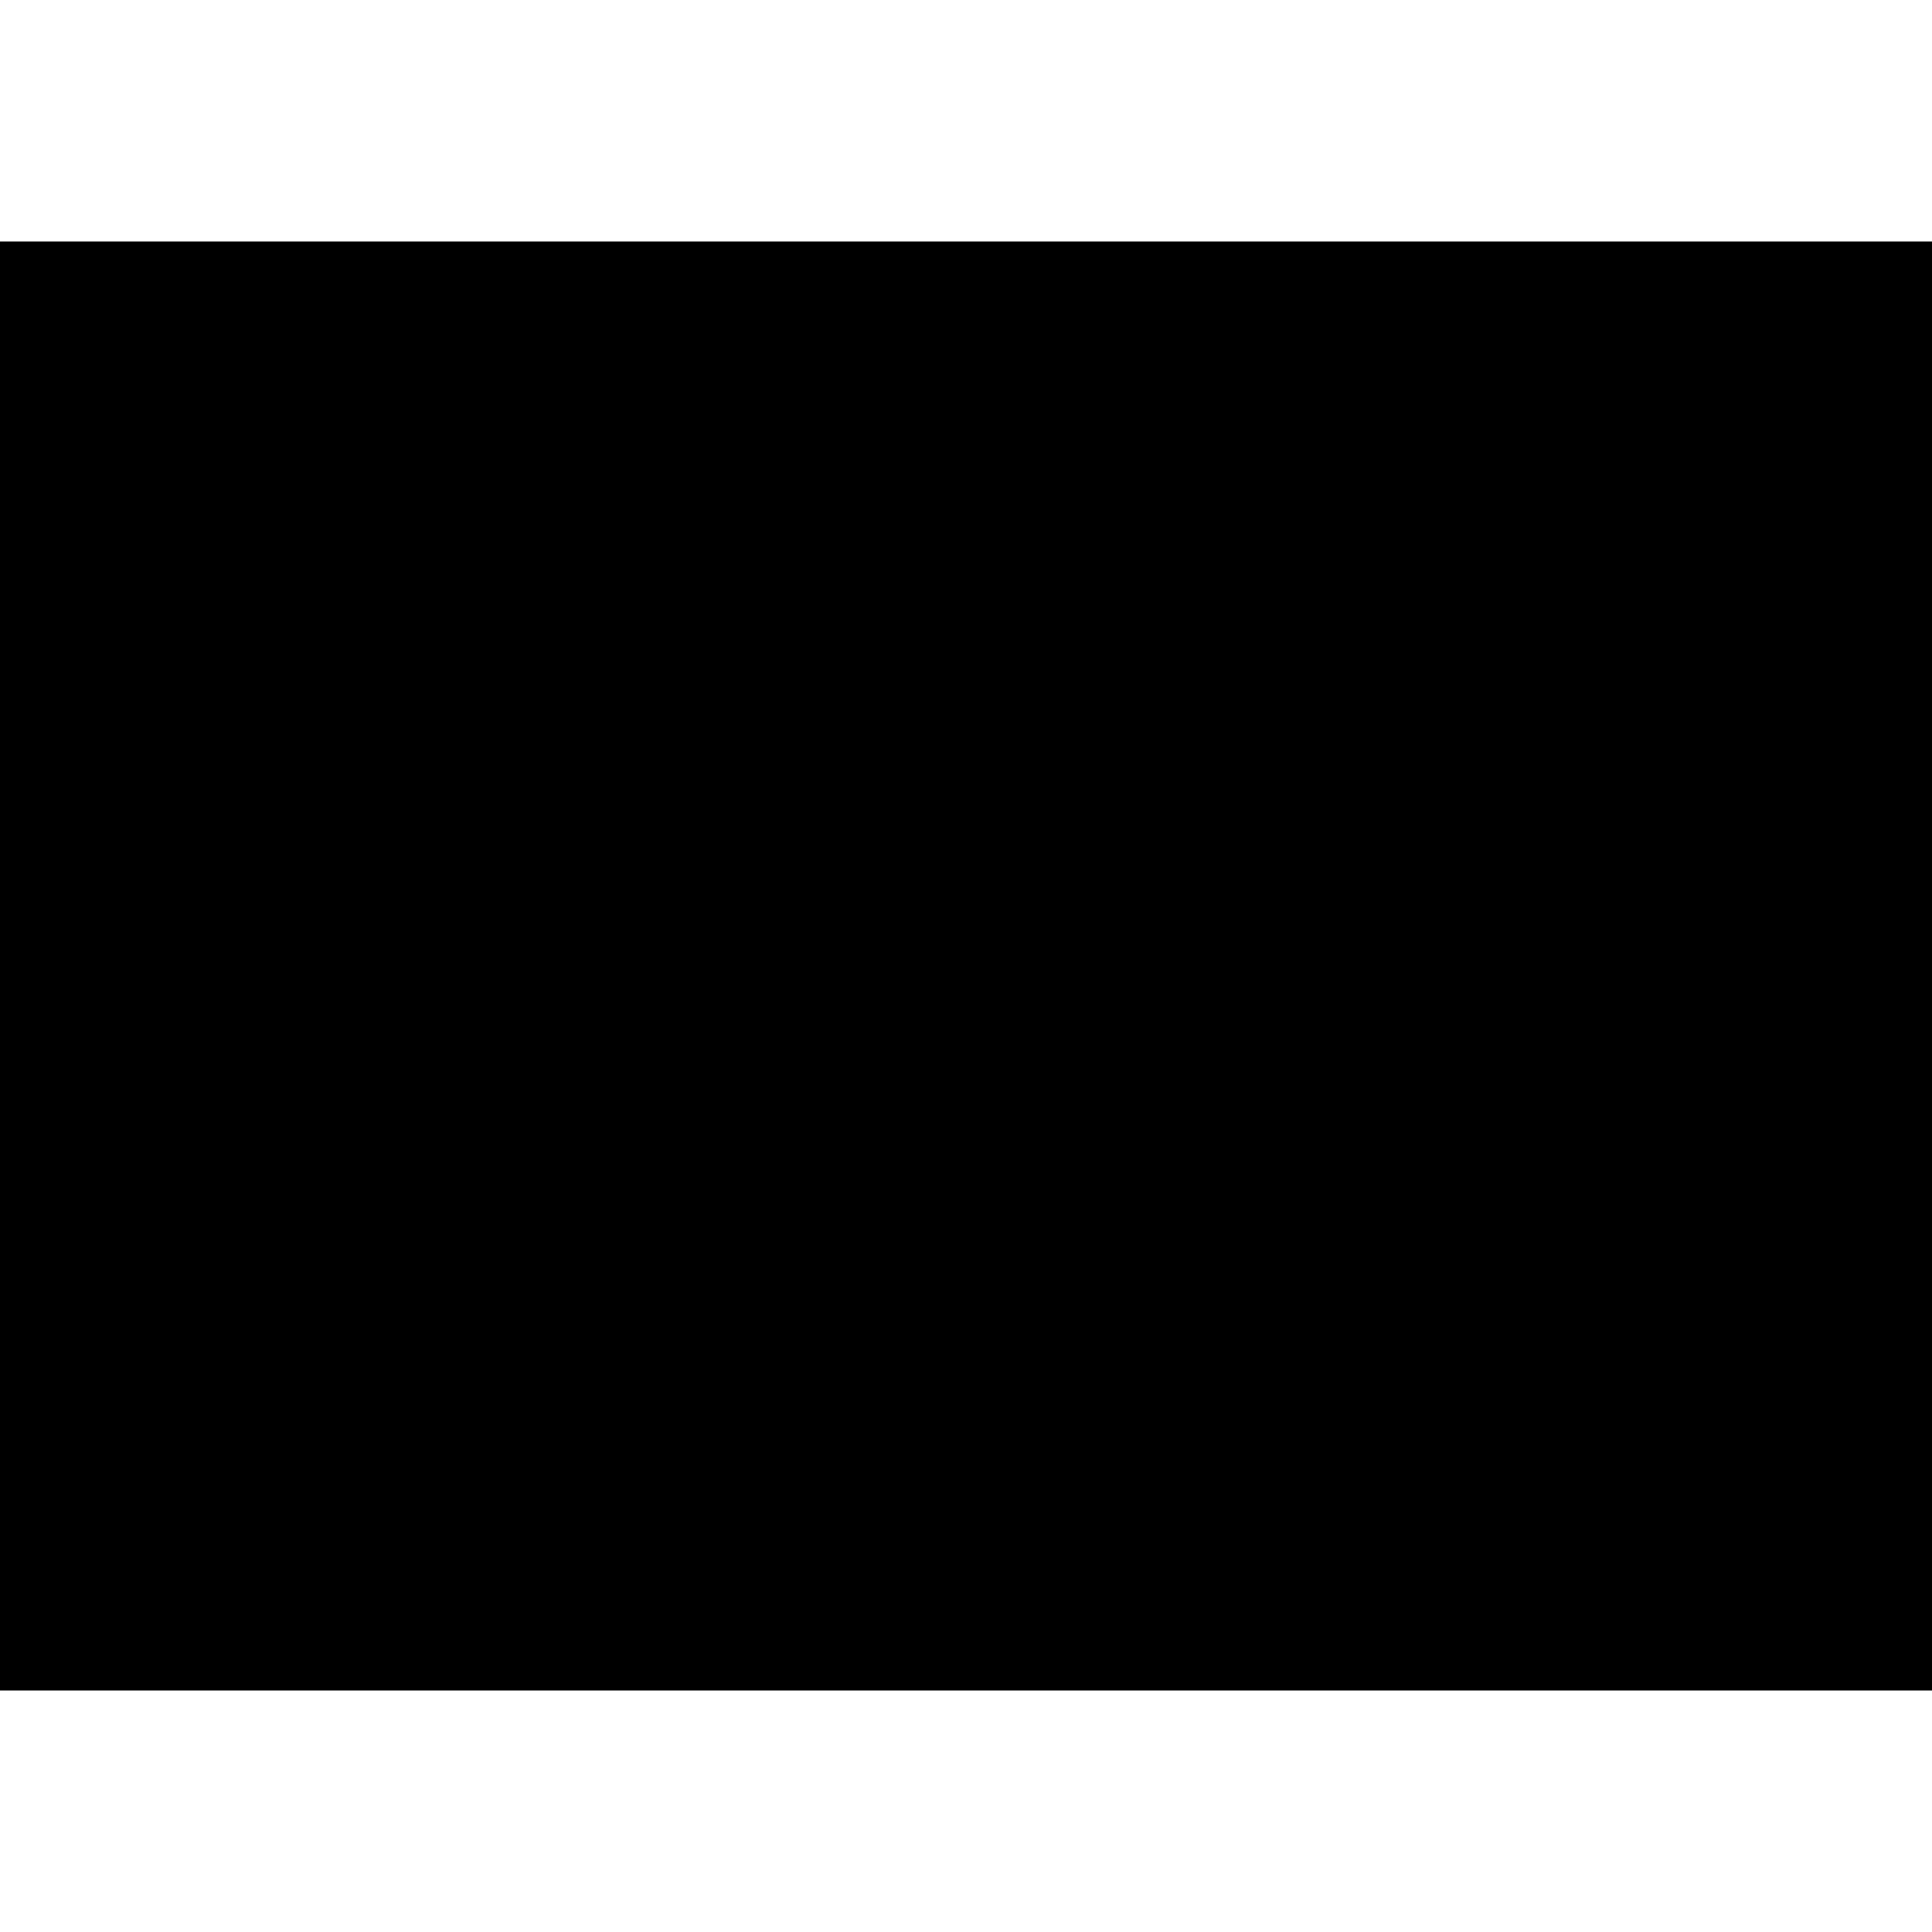
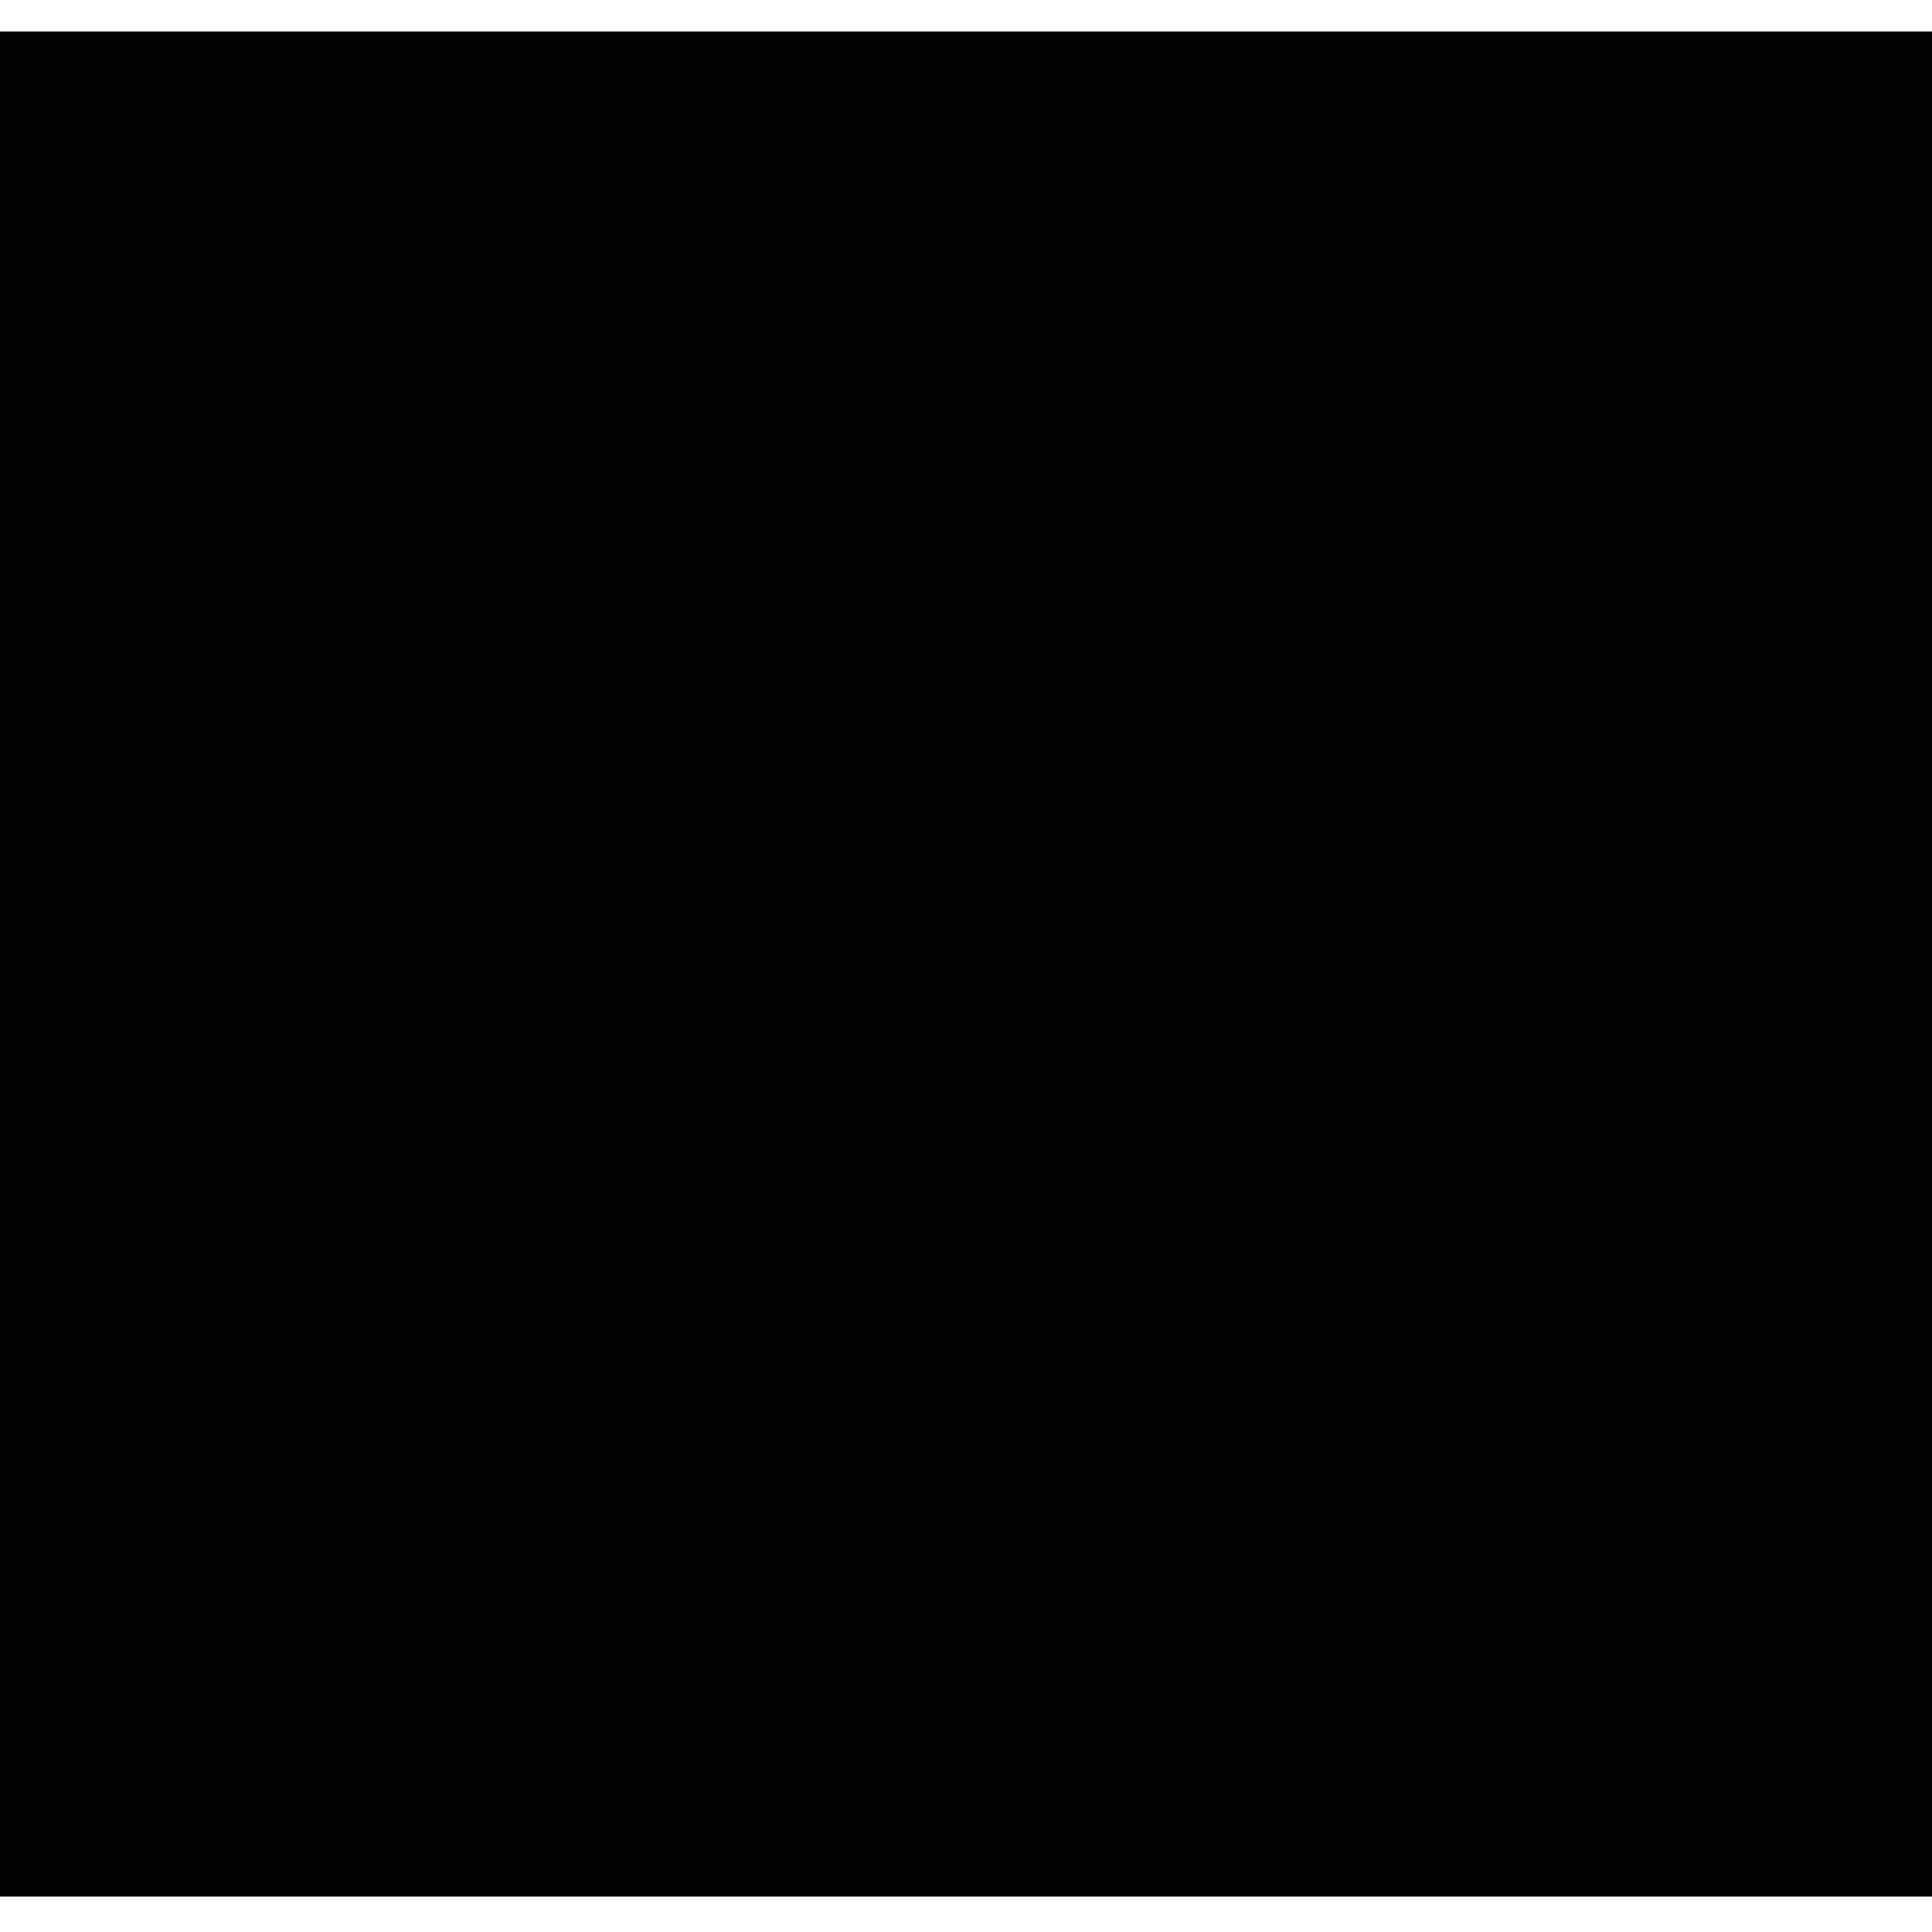
- <svg xmlns="http://www.w3.org/2000/svg" version="1.0" width="800pt" height="800pt" viewBox="0 0 800 800" preserveAspectRatio="xMidYMid meet">
-   <g transform="translate(0,800) scale(0.1,-0.1)" fill="#000000" stroke="none">
-     <path d="M0 4000 l0 -3000 4000 0 4000 0 0 3000 0 3000 -4000 0 -4000 0 0 -3000z" />
+ <svg xmlns="http://www.w3.org/2000/svg" version="1.0" width="491pt" height="491pt" viewBox="0 0 491 491" preserveAspectRatio="xMidYMid meet">
+   <g transform="translate(0,491) scale(0.1,-0.1)" fill="#000000" stroke="none">
+     <path d="M0 2460 l0 -2370 2455 0 2455 0 0 2370 0 2370 -2455 0 -2455 0 0 -2370z" />
  </g>
</svg>
